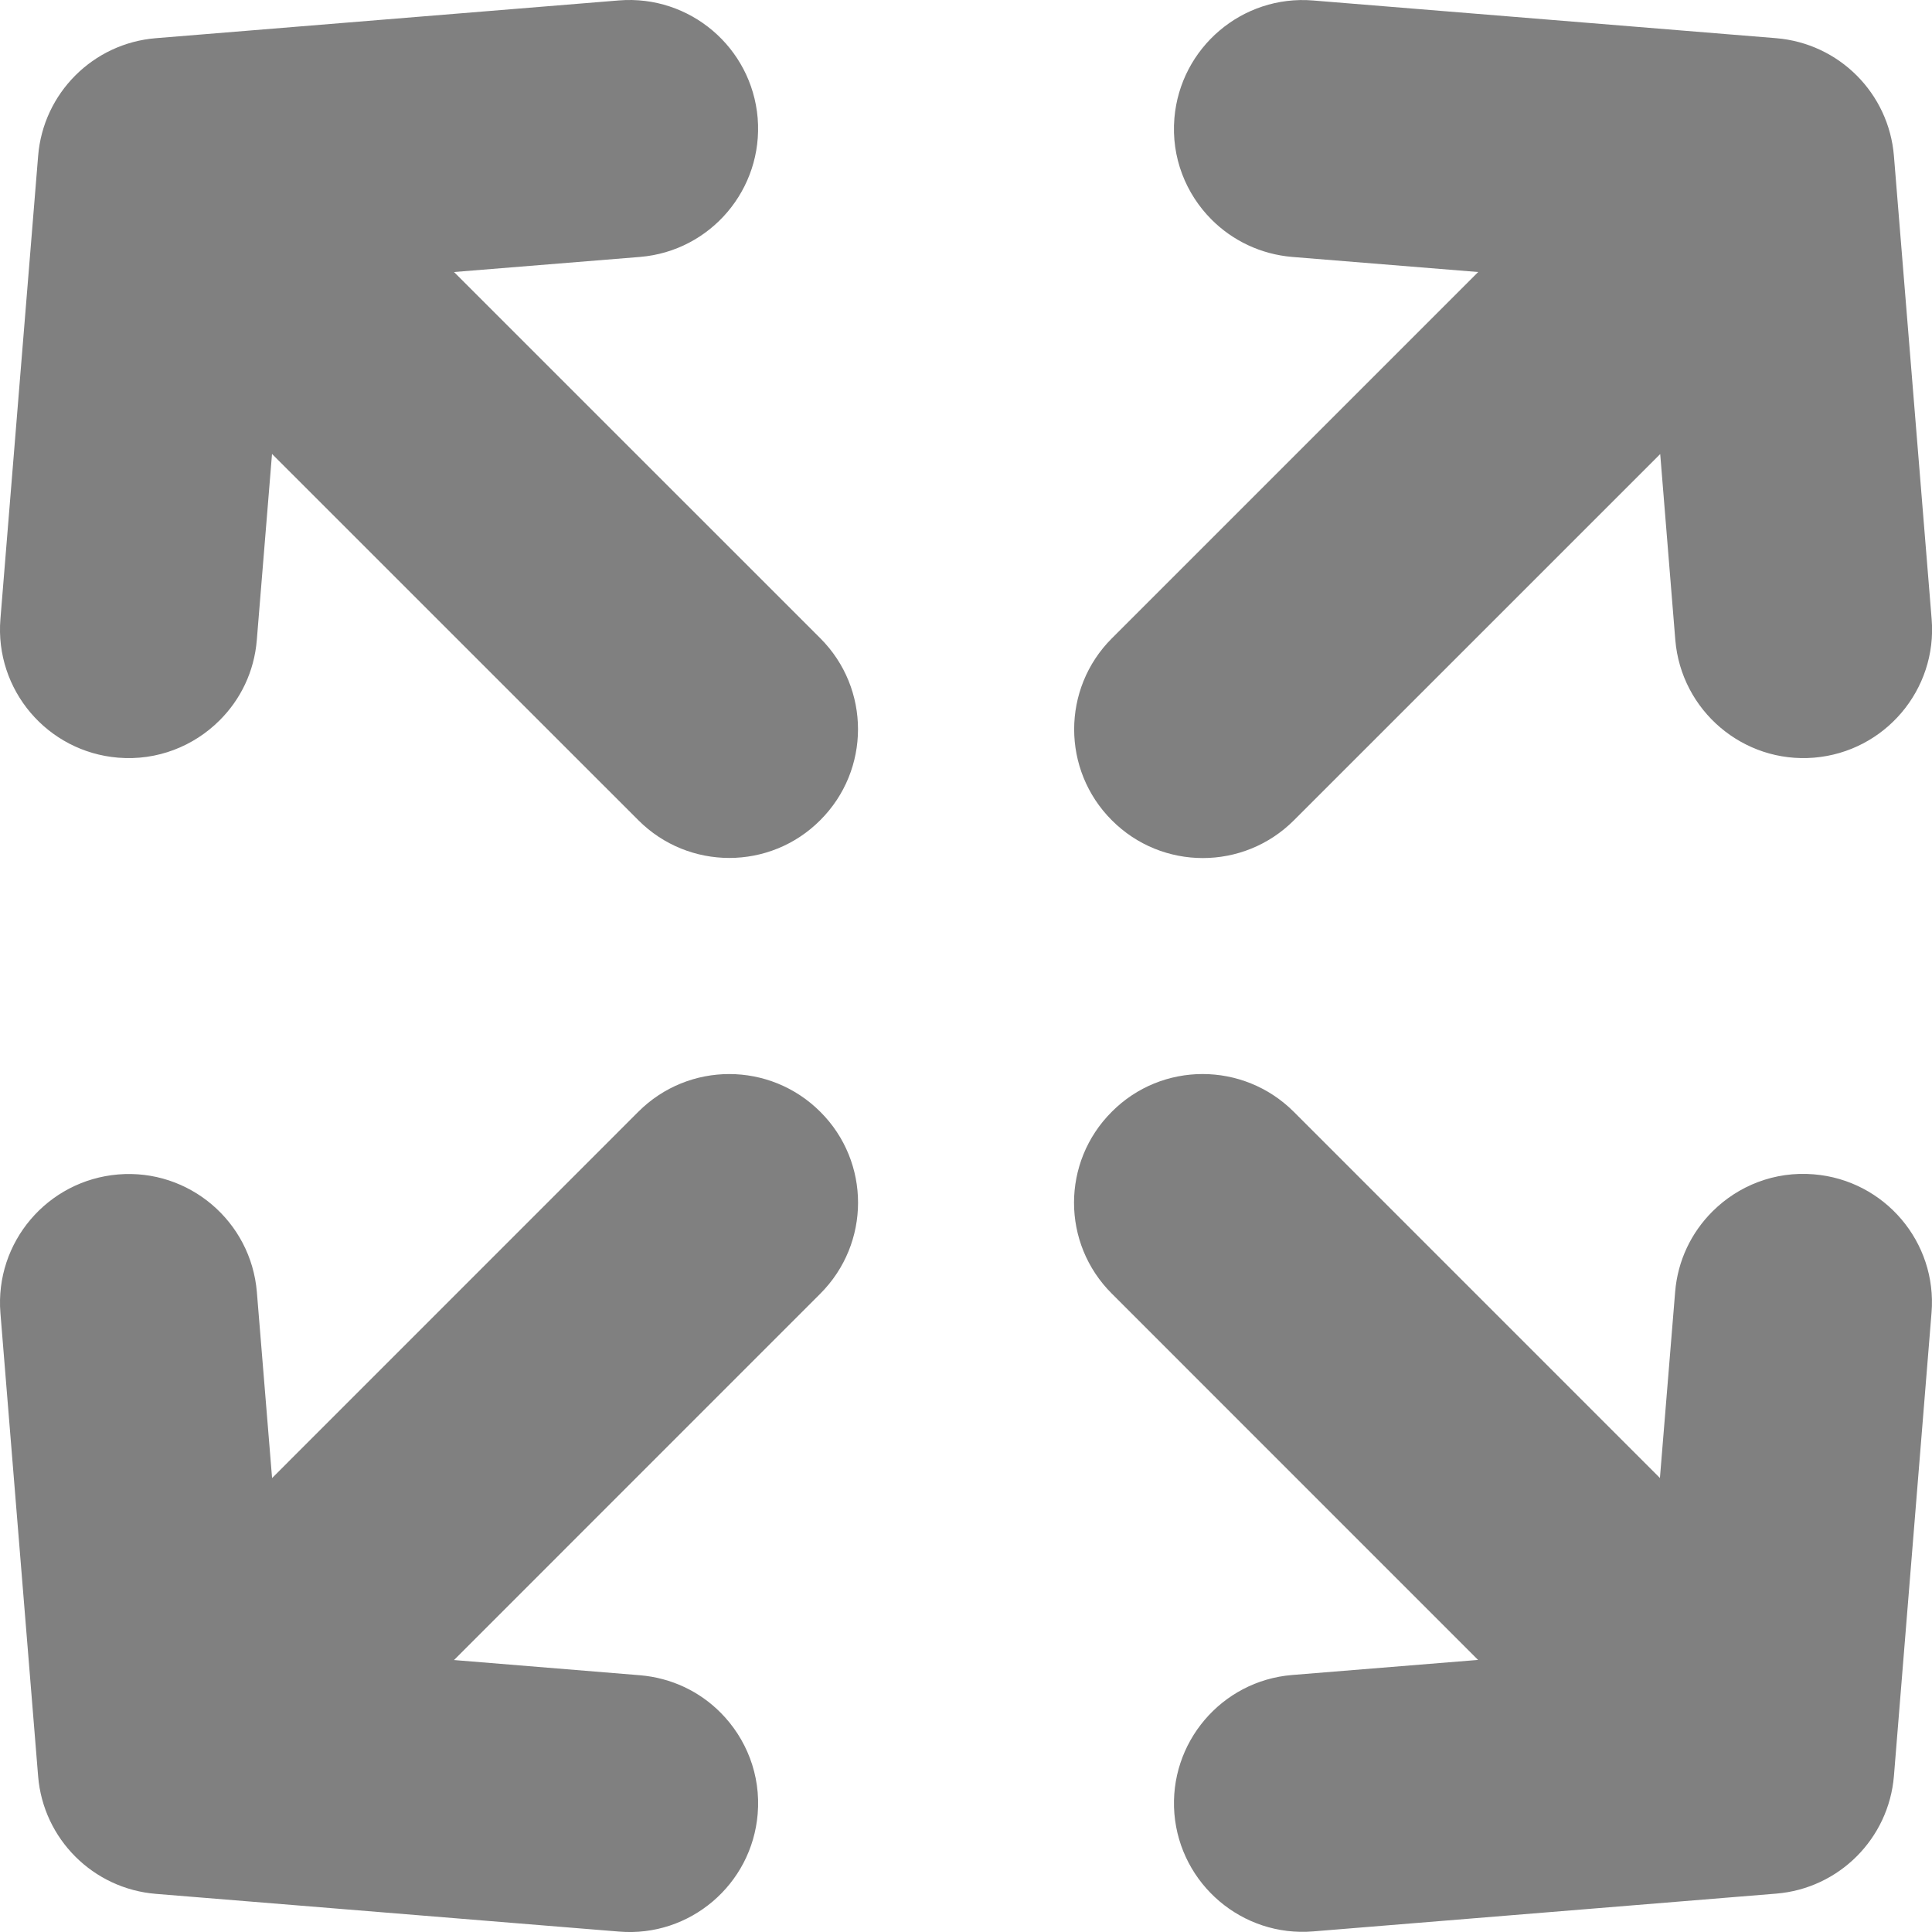
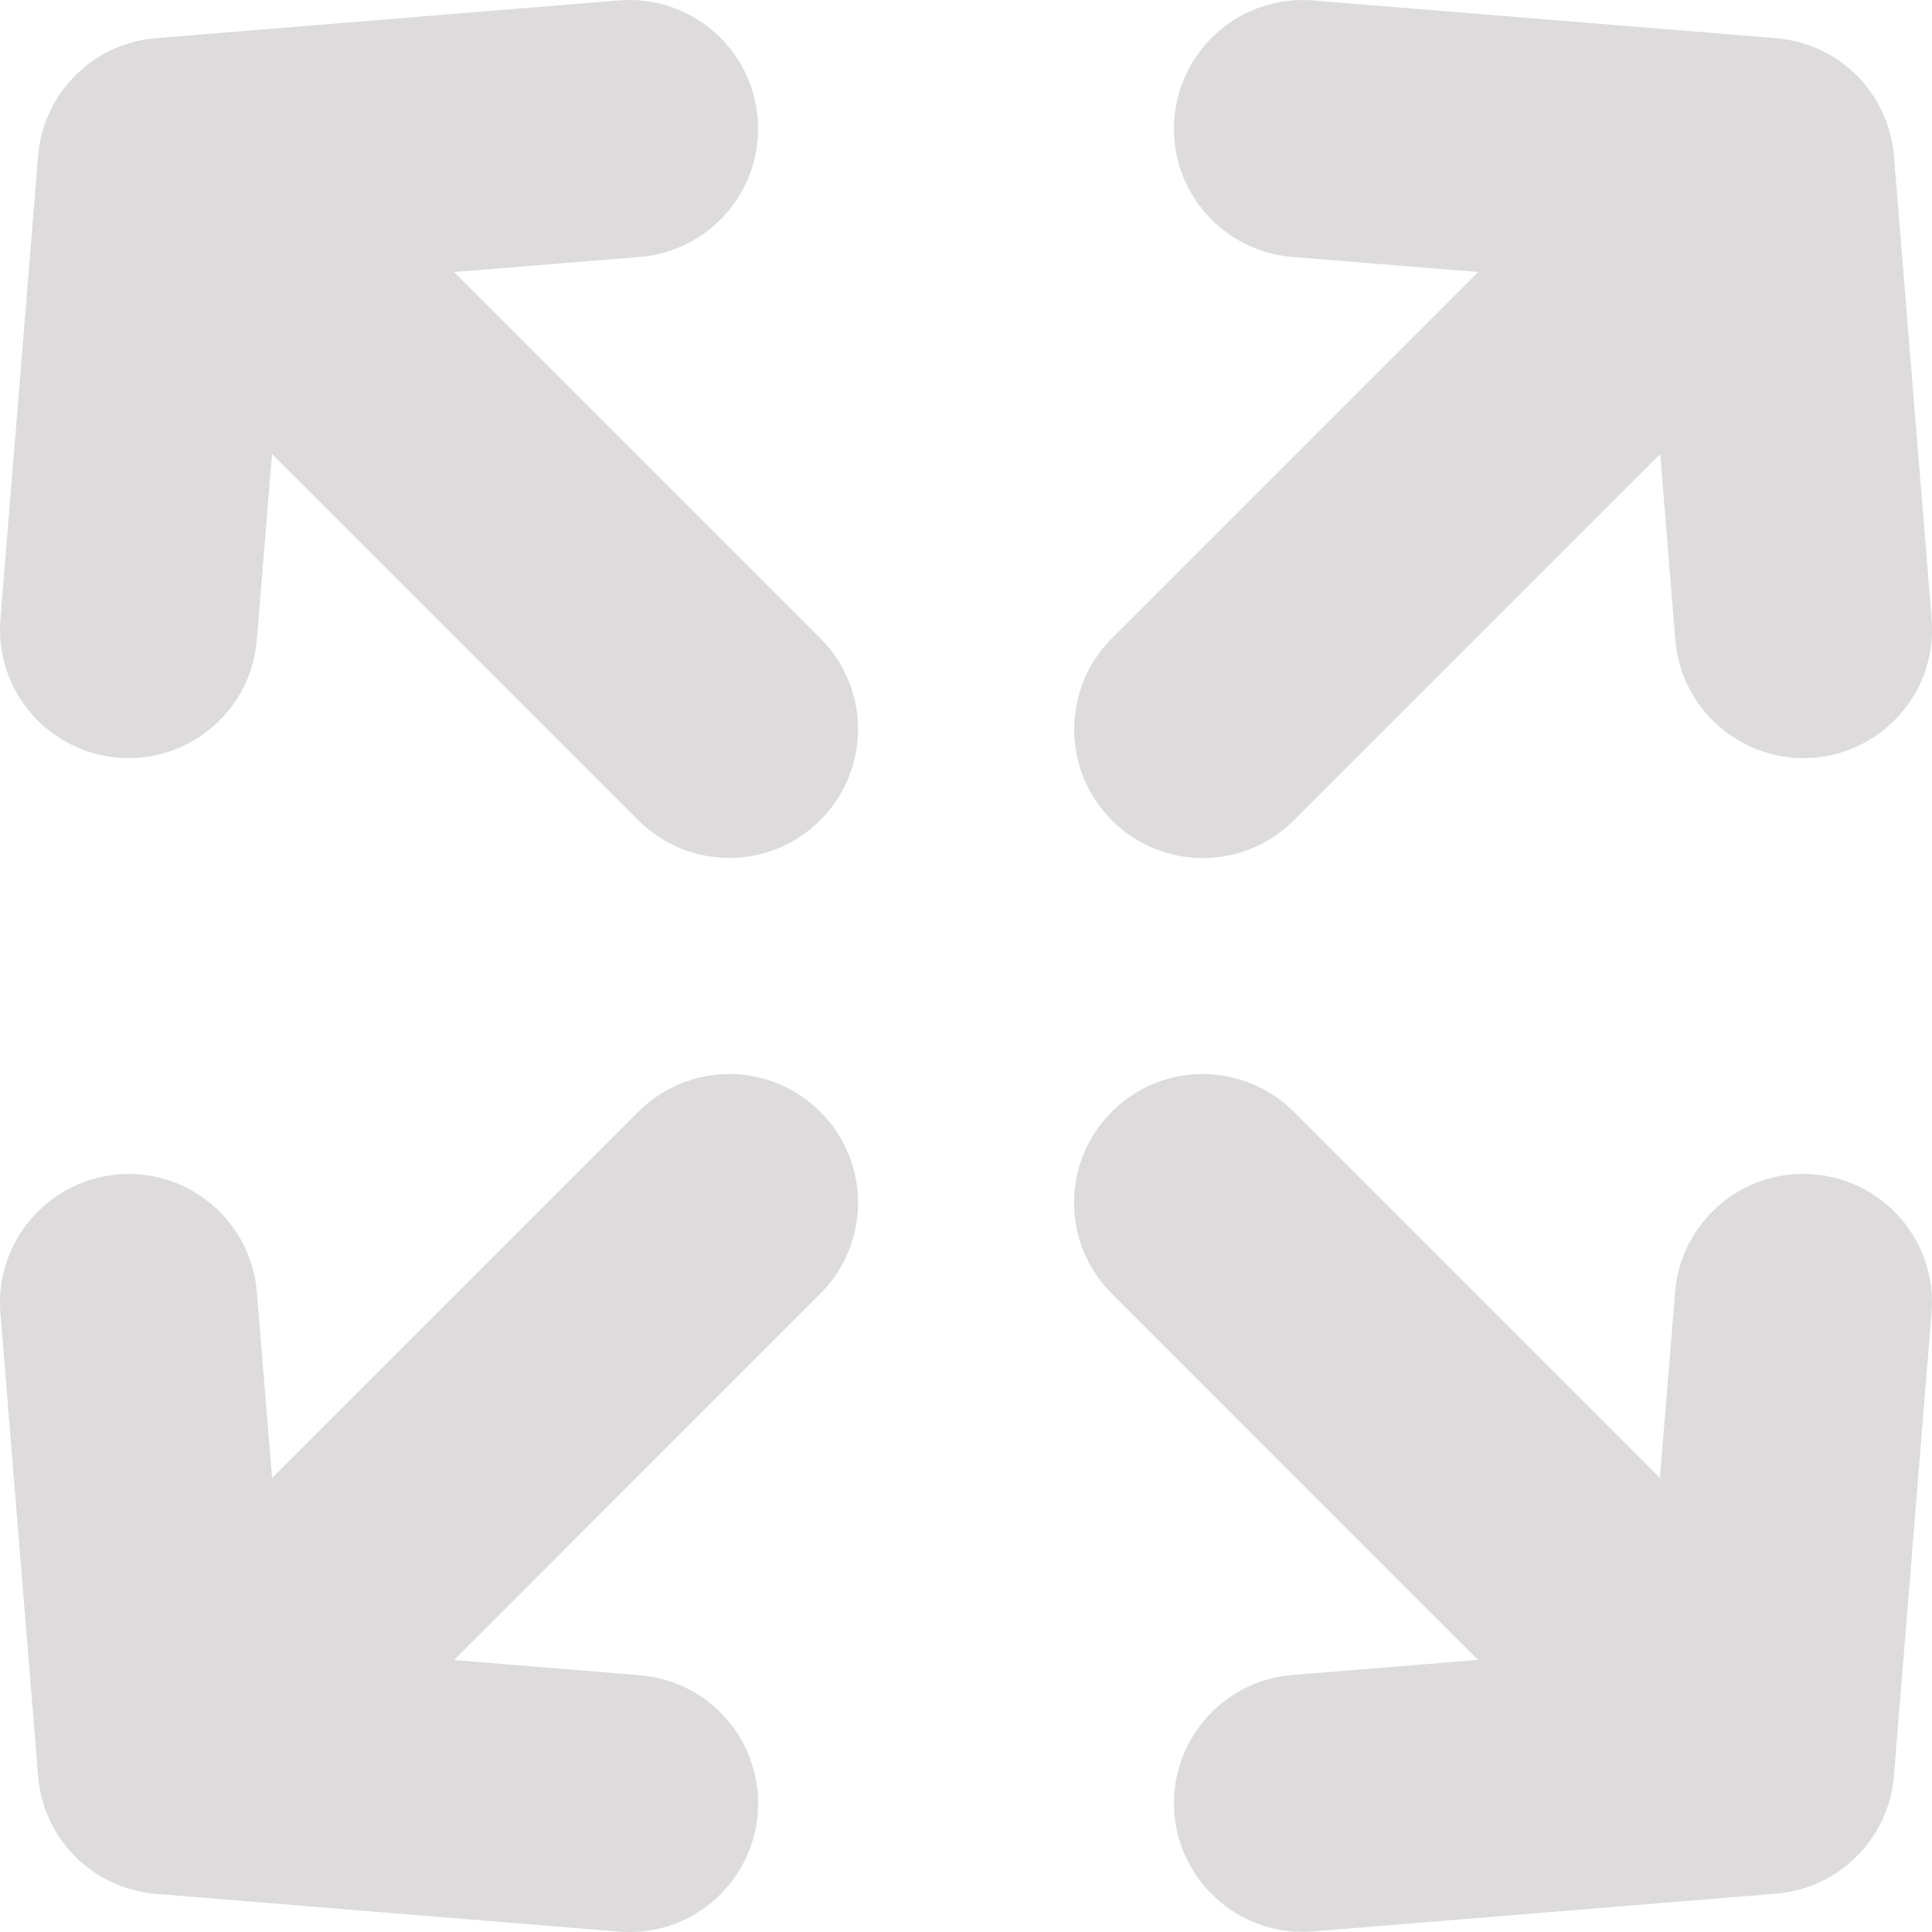
- <svg xmlns="http://www.w3.org/2000/svg" version="1.1" id="Capa_1" x="0px" y="0px" width="32.529px" height="32.529px" viewBox="0 0 32.529 32.529" style="enable-background:new 0 0 32.529 32.529;" xml:space="preserve" fill="grey">
+ <svg xmlns="http://www.w3.org/2000/svg" version="1.1" id="Capa_1" x="0px" y="0px" width="32.529px" height="32.529px" viewBox="0 0 32.529 32.529" style="enable-background:new 0 0 32.529 32.529;" xml:space="preserve" fill="#dddbdb">
  <g>
    <path d="M18.72,13.811c-0.846-0.846-0.846-2.217,0-3.063l6.168-6.168l-3.131-0.254c-0.533-0.045-1.006-0.277-1.357-0.628   c-0.434-0.434-0.682-1.048-0.627-1.707c0.1-1.192,1.145-2.08,2.334-1.983l7.799,0.635c1.059,0.088,1.896,0.927,1.982,1.983   l0.635,7.797c0.098,1.191-0.791,2.236-1.982,2.334c-1.19,0.097-2.235-0.791-2.334-1.983l-0.254-3.129l-6.168,6.167   C20.937,14.659,19.565,14.659,18.72,13.811z M10.747,18.719l-6.166,6.167l-0.256-3.13c-0.098-1.192-1.143-2.08-2.334-1.982   c-1.193,0.099-2.08,1.144-1.984,2.333l0.635,7.8c0.086,1.056,0.927,1.895,1.984,1.98l7.797,0.635   c1.191,0.099,2.236-0.791,2.334-1.981c0.055-0.659-0.193-1.273-0.627-1.708c-0.352-0.353-0.822-0.582-1.355-0.627L7.644,27.95   l6.166-6.167c0.849-0.848,0.849-2.219,0.002-3.063C12.964,17.872,11.593,17.872,10.747,18.719z M30.538,19.772   c-0.66-0.055-1.273,0.193-1.707,0.627c-0.353,0.353-0.584,0.823-0.627,1.356l-0.256,3.13l-6.166-6.167   c-0.849-0.846-2.22-0.846-3.062,0c-0.849,0.846-0.849,2.218,0,3.063l6.166,6.167l-3.132,0.254c-1.19,0.098-2.077,1.144-1.981,2.335   c0.099,1.19,1.144,2.08,2.337,1.982l7.795-0.636c1.057-0.086,1.896-0.925,1.983-1.981l0.633-7.799   C32.619,20.915,31.731,19.869,30.538,19.772z M7.644,4.58l3.131-0.254c1.191-0.098,2.078-1.143,1.982-2.336   c-0.099-1.192-1.144-2.079-2.335-1.983L2.623,0.643C1.568,0.729,0.727,1.568,0.642,2.626l-0.635,7.797   c-0.097,1.192,0.79,2.236,1.983,2.334c0.657,0.054,1.272-0.193,1.707-0.628c0.353-0.351,0.584-0.821,0.627-1.355L4.58,7.643   l6.168,6.167c0.845,0.847,2.218,0.847,3.062,0c0.848-0.846,0.848-2.217,0.002-3.063L7.644,4.58z" />
  </g>
  <g>
</g>
  <g>
</g>
  <g>
</g>
  <g>
</g>
  <g>
</g>
  <g>
</g>
  <g>
</g>
  <g>
</g>
  <g>
</g>
  <g>
</g>
  <g>
</g>
  <g>
</g>
  <g>
</g>
  <g>
</g>
  <g>
</g>
</svg>
